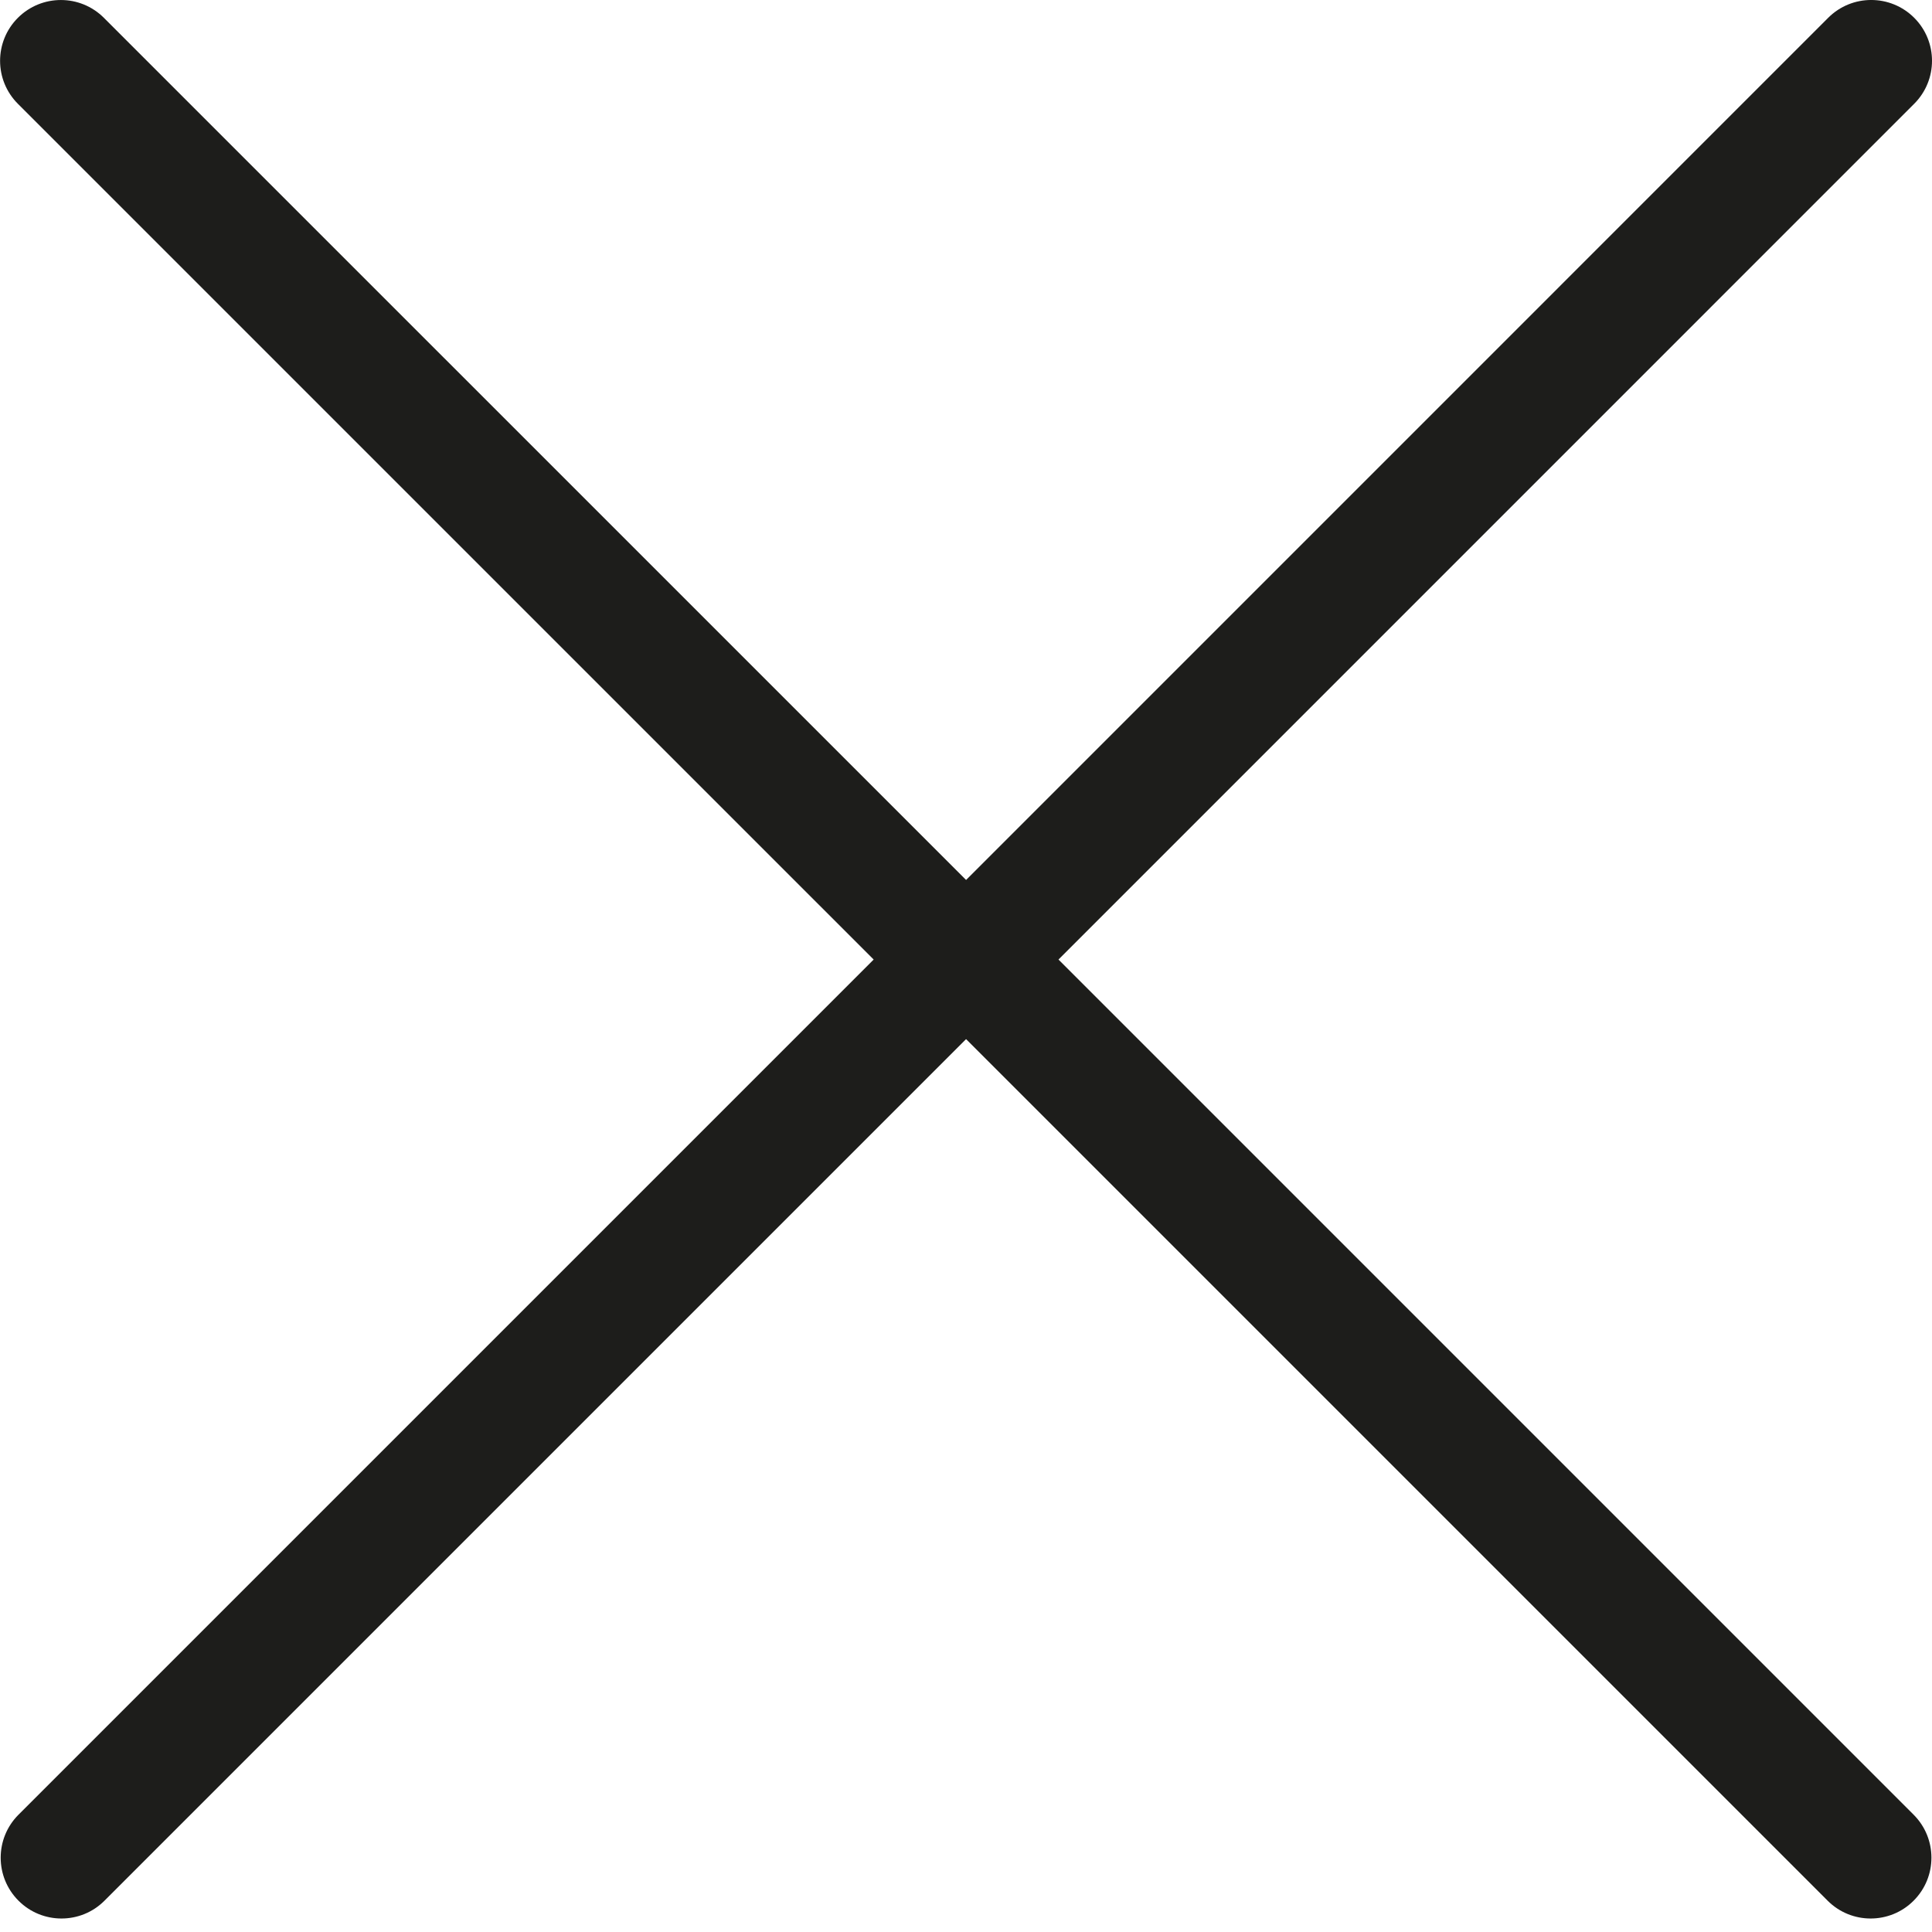
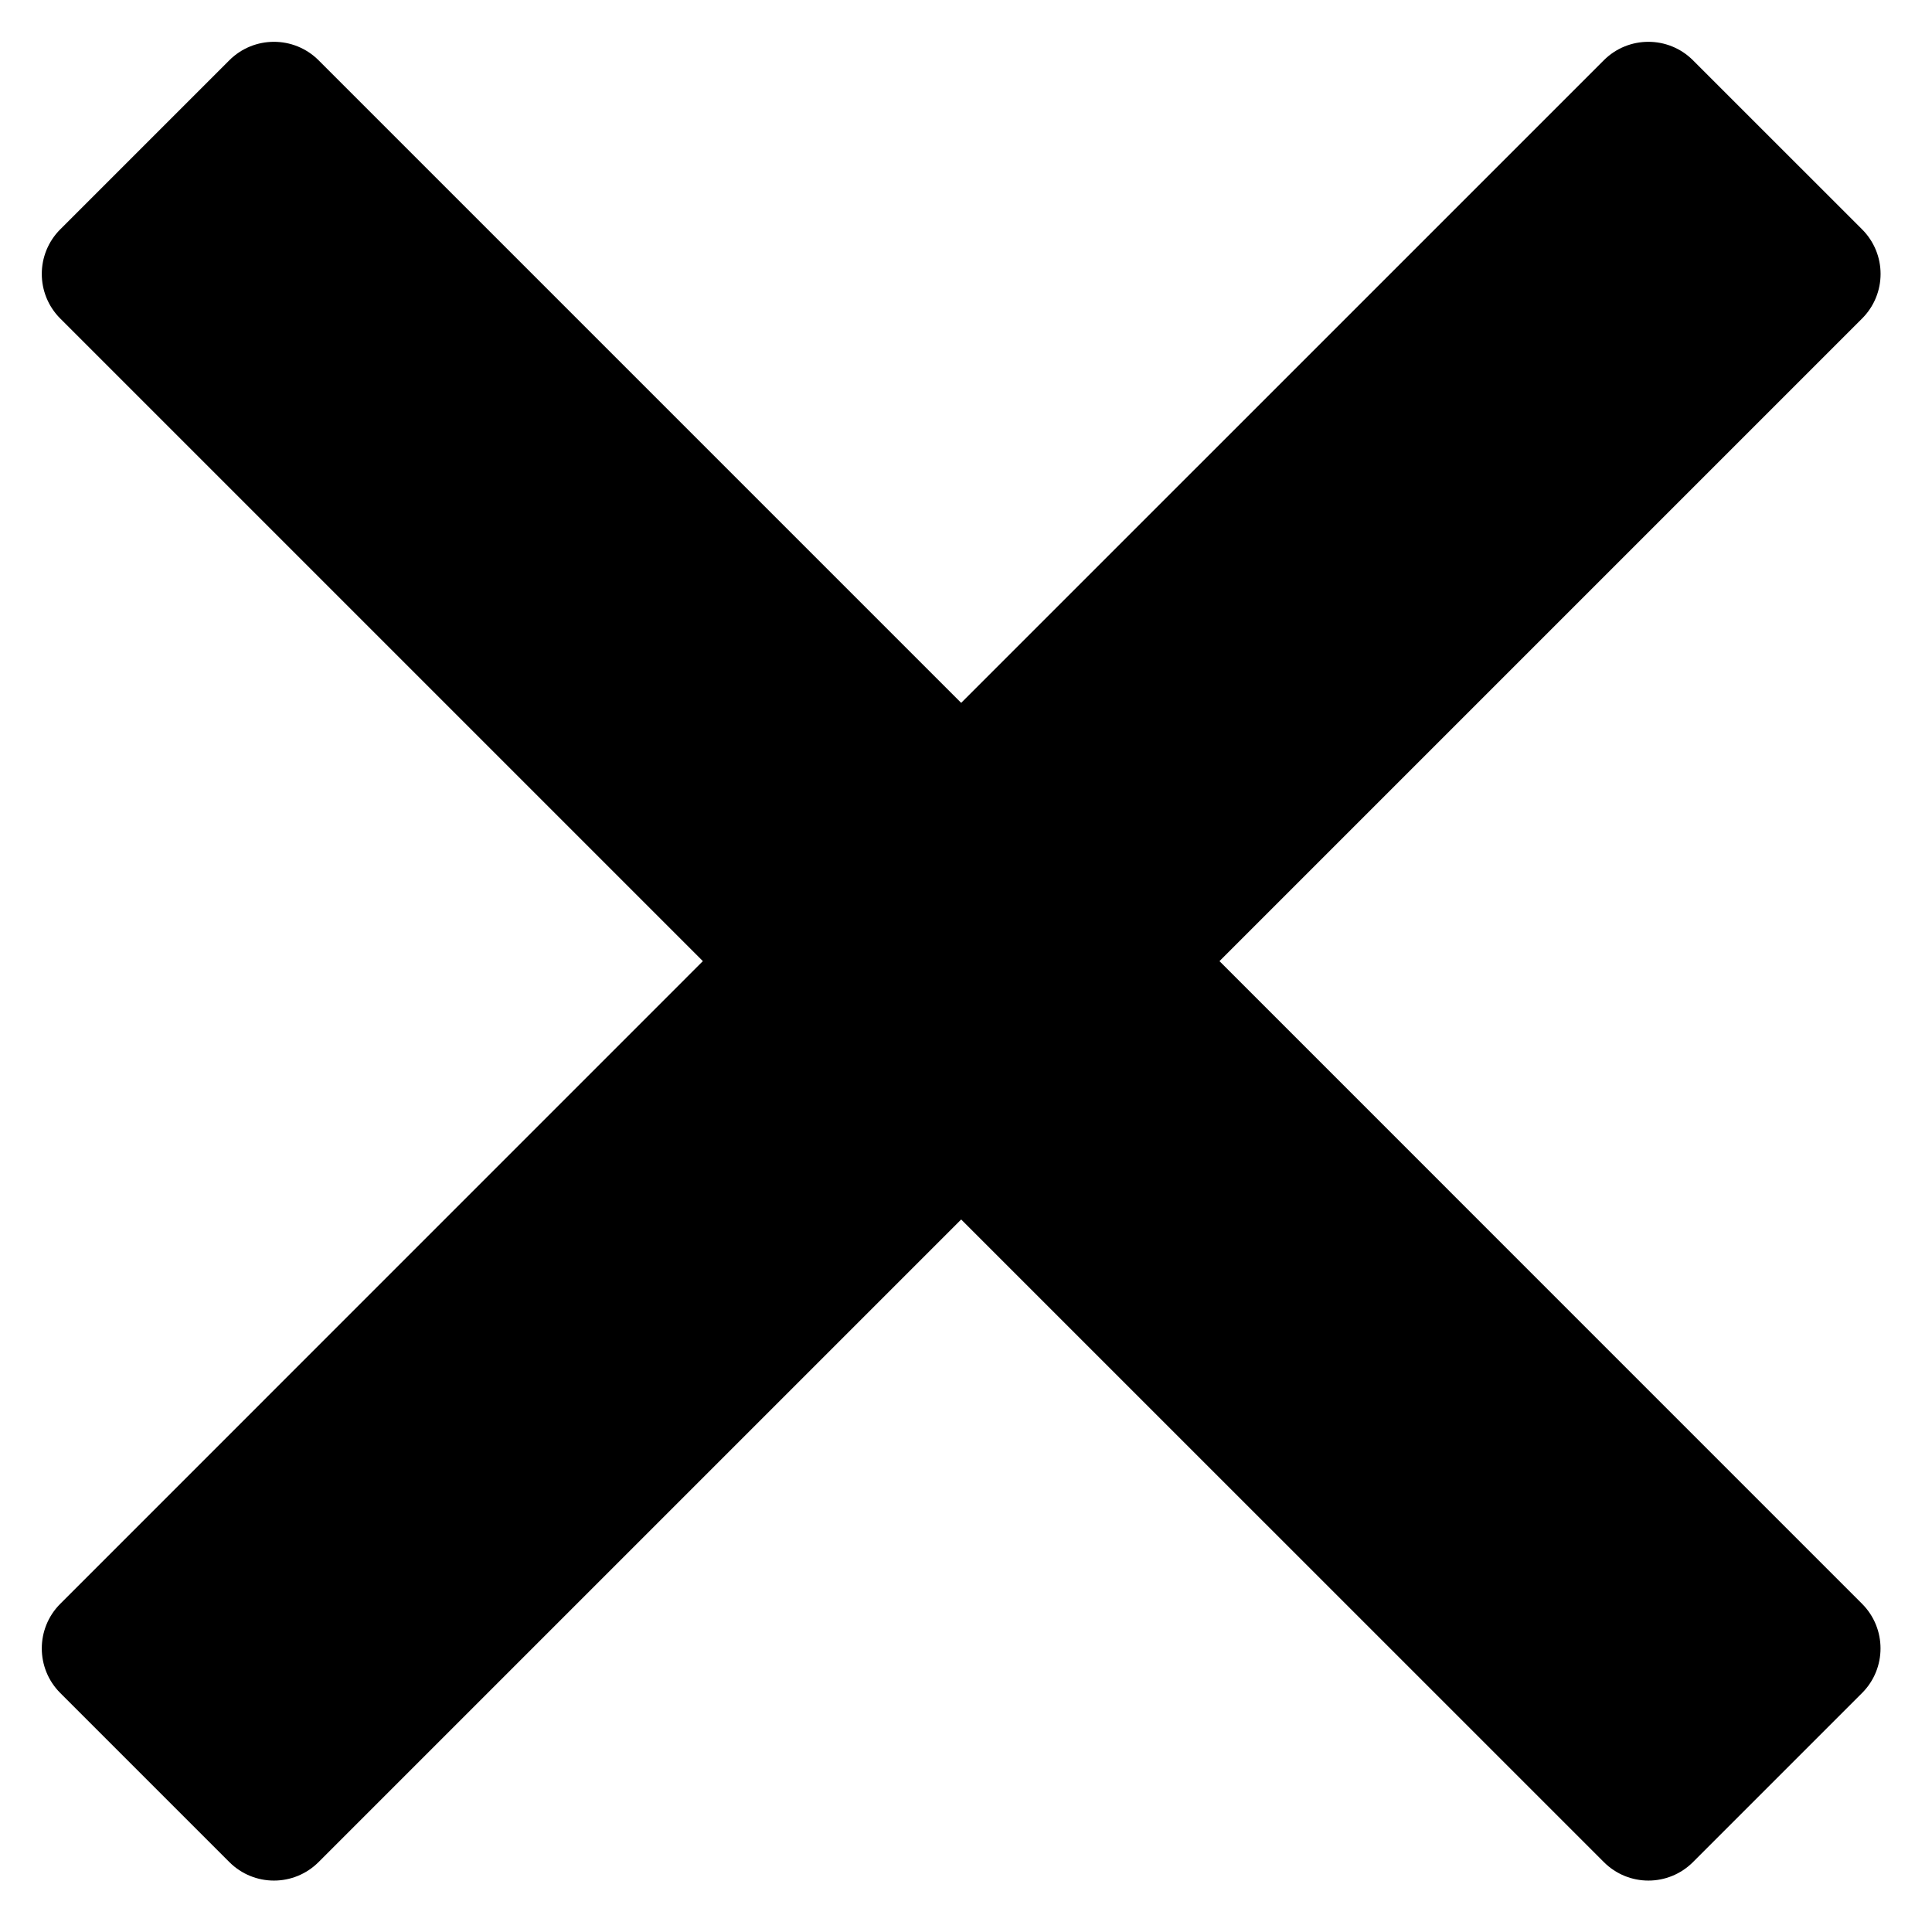
- <svg xmlns="http://www.w3.org/2000/svg" width="64" version="1.1" height="64" viewBox="0 0 64 64" enable-background="new 0 0 64 64">
-   <g>
-     <path fill="#1D1D1B" d="M28.941,31.786L0.613,60.114c-0.787,0.787-0.787,2.062,0,2.849c0.393,0.394,0.909,0.59,1.424,0.59   c0.516,0,1.031-0.196,1.424-0.59l28.541-28.541l28.541,28.541c0.394,0.394,0.909,0.59,1.424,0.59c0.515,0,1.031-0.196,1.424-0.59   c0.787-0.787,0.787-2.062,0-2.849L35.064,31.786L63.41,3.438c0.787-0.787,0.787-2.062,0-2.849c-0.787-0.786-2.062-0.786-2.848,0   L32.003,29.15L3.441,0.59c-0.787-0.786-2.061-0.786-2.848,0c-0.787,0.787-0.787,2.062,0,2.849L28.941,31.786z" />
-   </g>
+ <svg xmlns="http://www.w3.org/2000/svg" version="1.1" id="Layer_1" x="0px" y="0px" width="50px" height="50px" viewBox="0 0 50 50" enable-background="new 0 0 50 50" xml:space="preserve">
+   <path d="M31.56,24.874l16.63-16.63c0.639-0.638,0.639-1.671,0-2.309L43.814,1.56c-0.637-0.637-1.671-0.637-2.308,0L24.875,18.19  L8.245,1.56c-0.638-0.637-1.672-0.637-2.31,0L1.56,5.935c-0.638,0.638-0.638,1.671,0,2.309l16.63,16.63L1.56,41.506  c-0.638,0.638-0.638,1.672,0,2.309l4.375,4.375c0.638,0.639,1.672,0.639,2.31,0l16.63-16.63l16.632,16.63  c0.637,0.639,1.67,0.639,2.308,0l4.375-4.375c0.637-0.637,0.637-1.671,0-2.309L31.56,24.874z" />
</svg>
